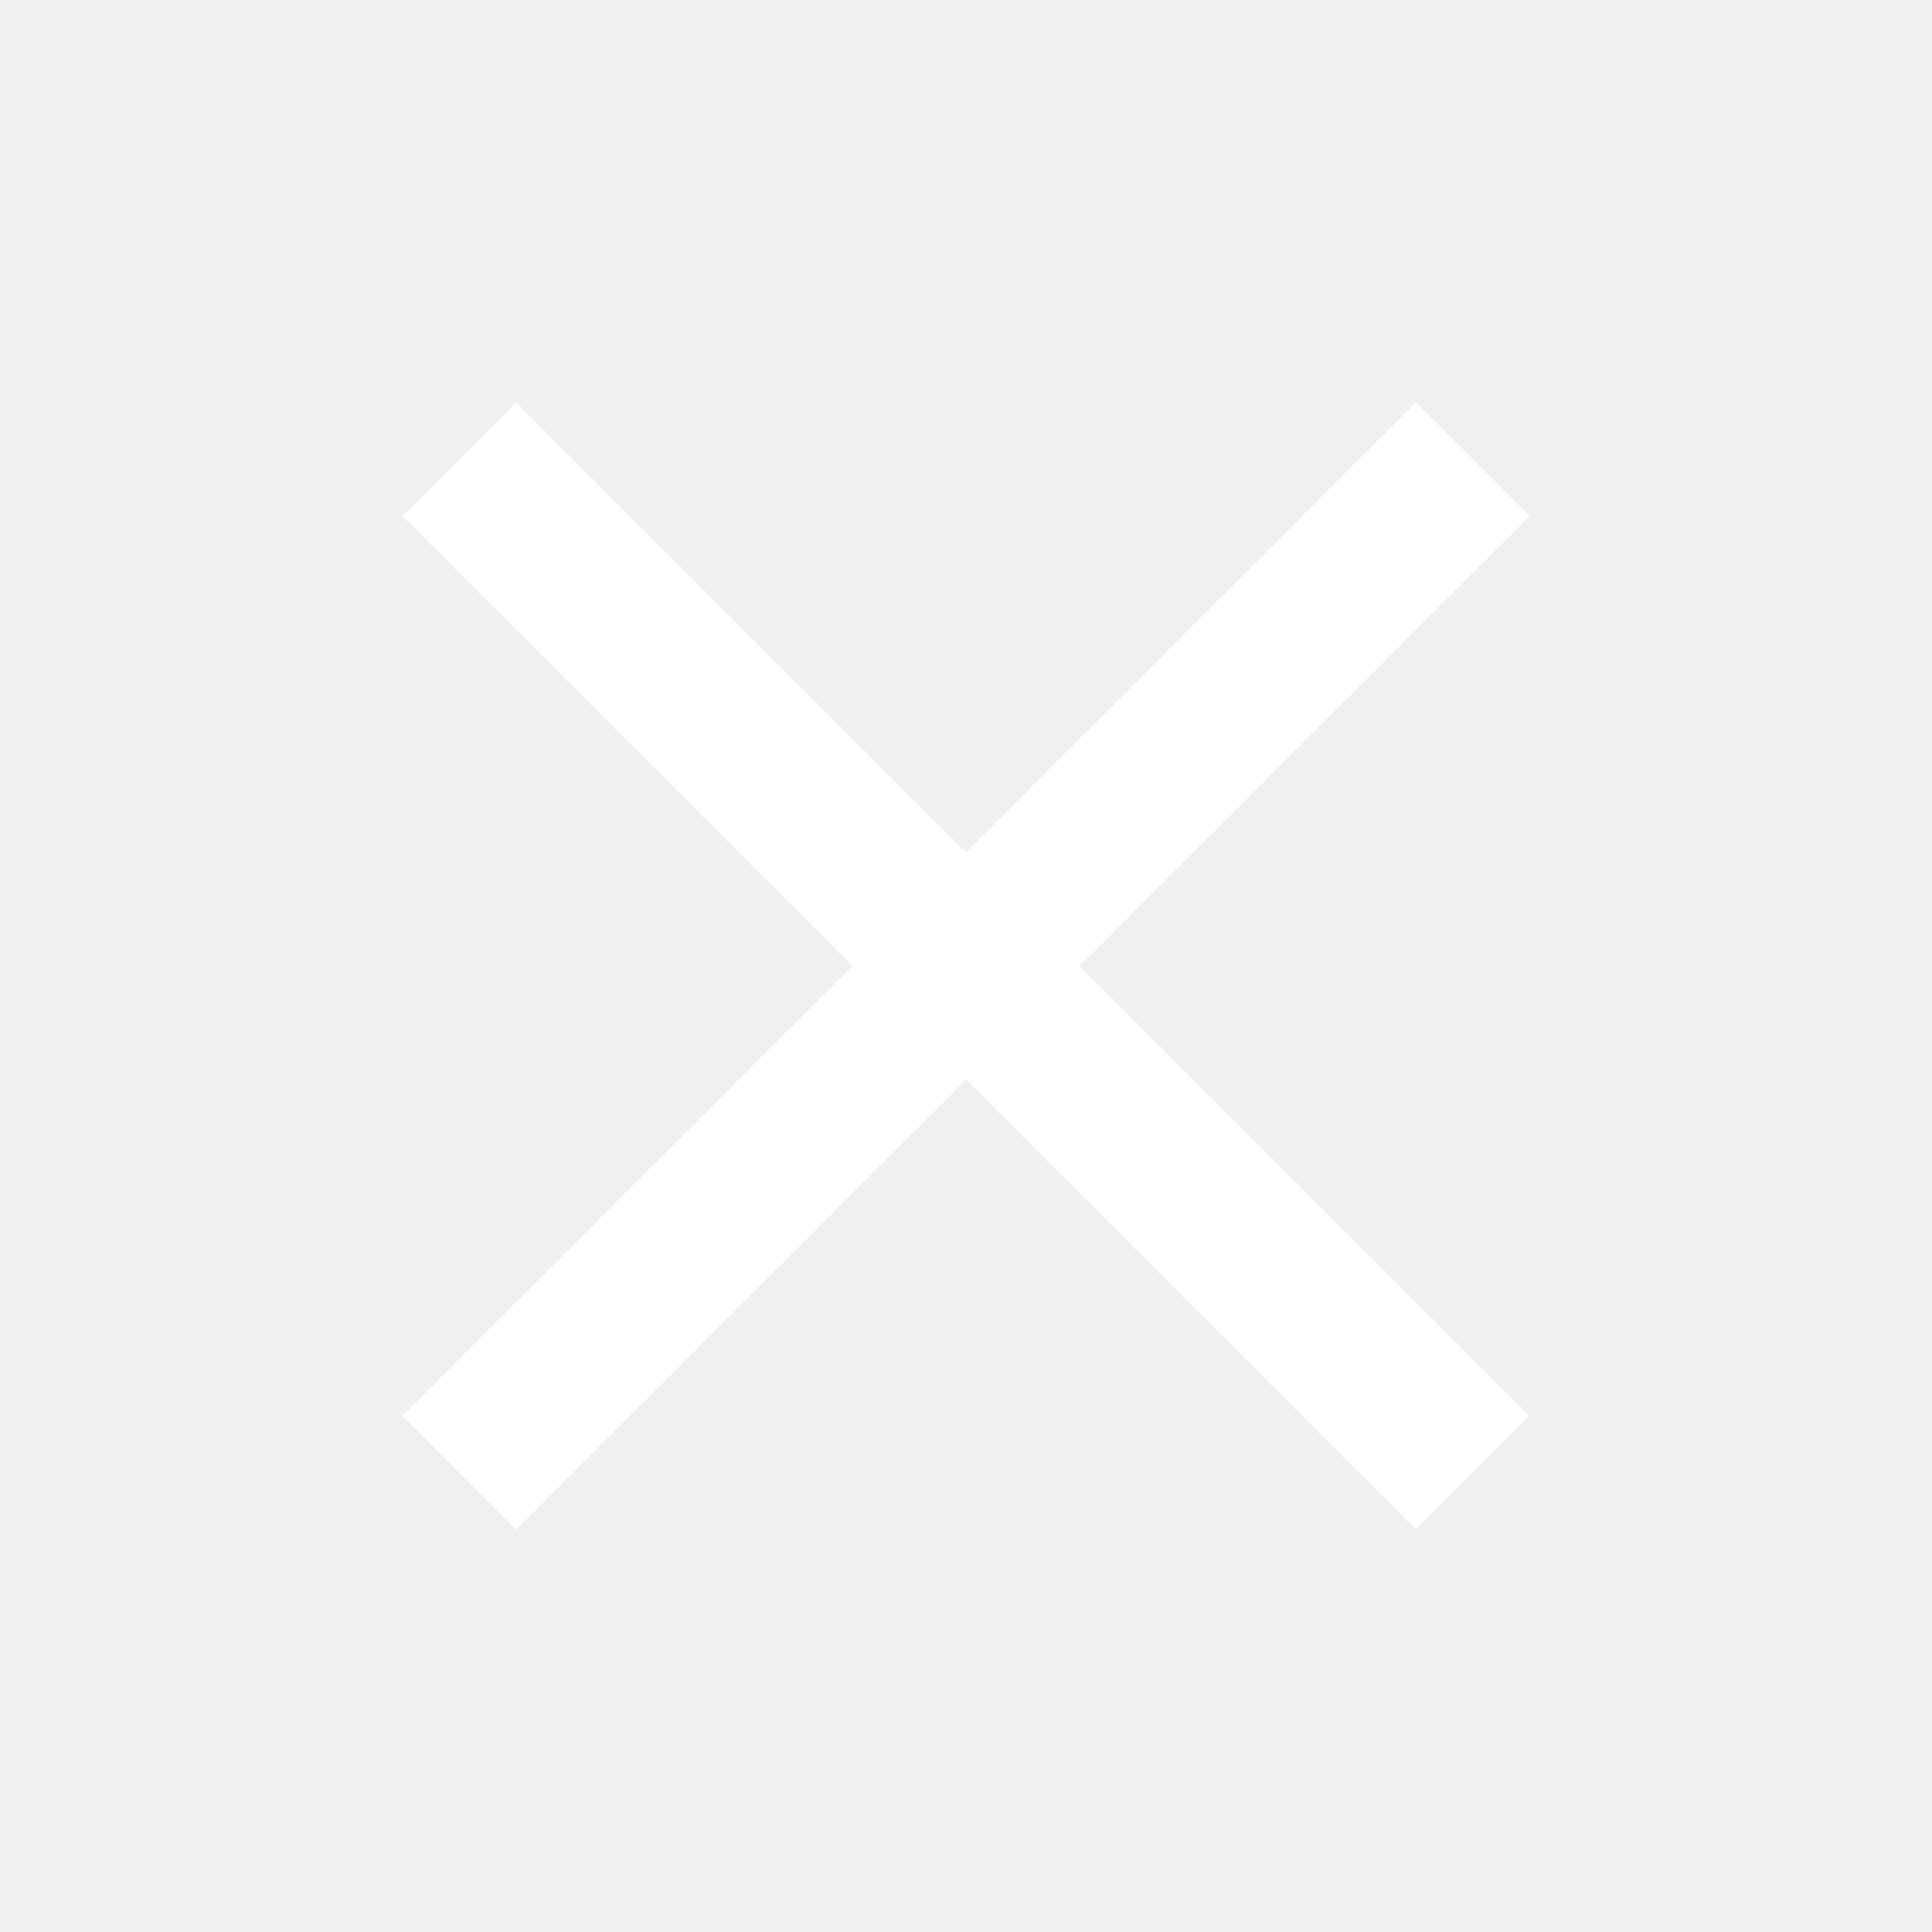
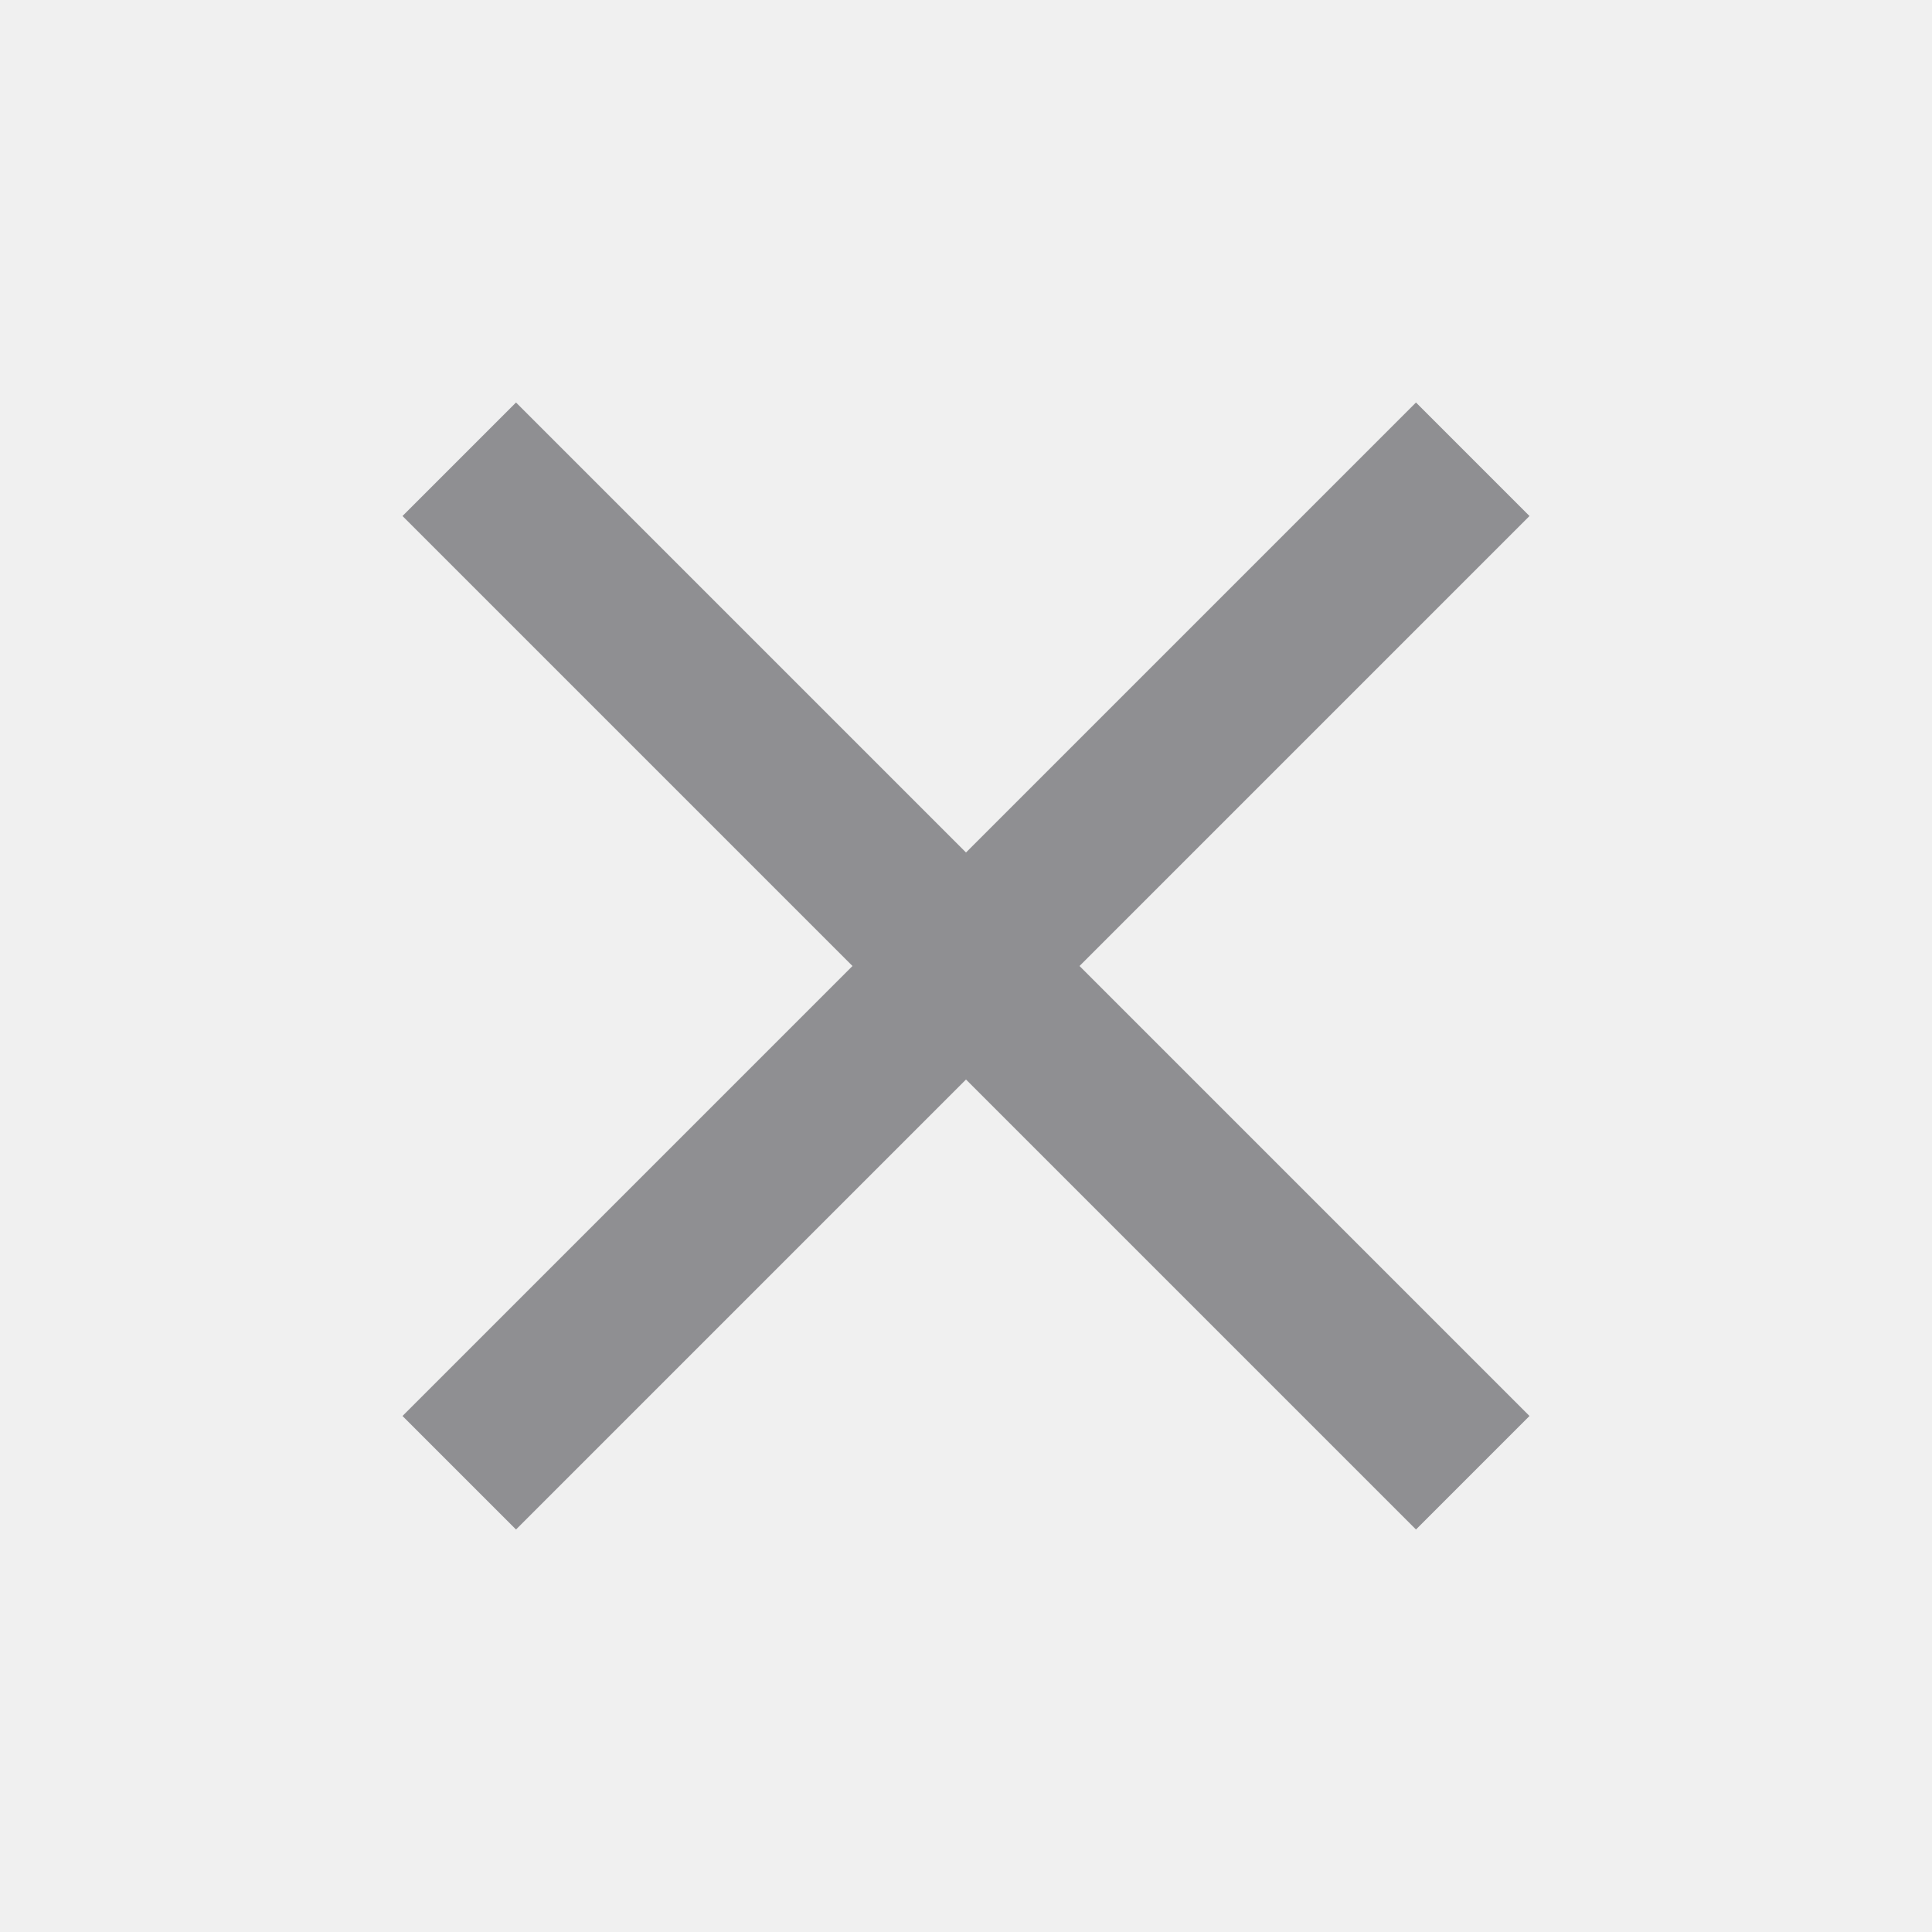
<svg xmlns="http://www.w3.org/2000/svg" width="24" height="24" viewBox="0 0 24 24">
-   <path fill="#fff" d="M19 6.41L17.59 5 12 10.59 6.41 5 5 6.41 10.59 12 5 17.59 6.41 19 12 13.41 17.59 19 19 17.59 13.41 12z" />
+   <path fill="#8f8f92" d="M19 6.41L17.59 5 12 10.59 6.41 5 5 6.41 10.59 12 5 17.59 6.41 19 12 13.41 17.59 19 19 17.59 13.41 12z" />
  <path d="M0 0h24v24H0z" fill="none" />
</svg>
